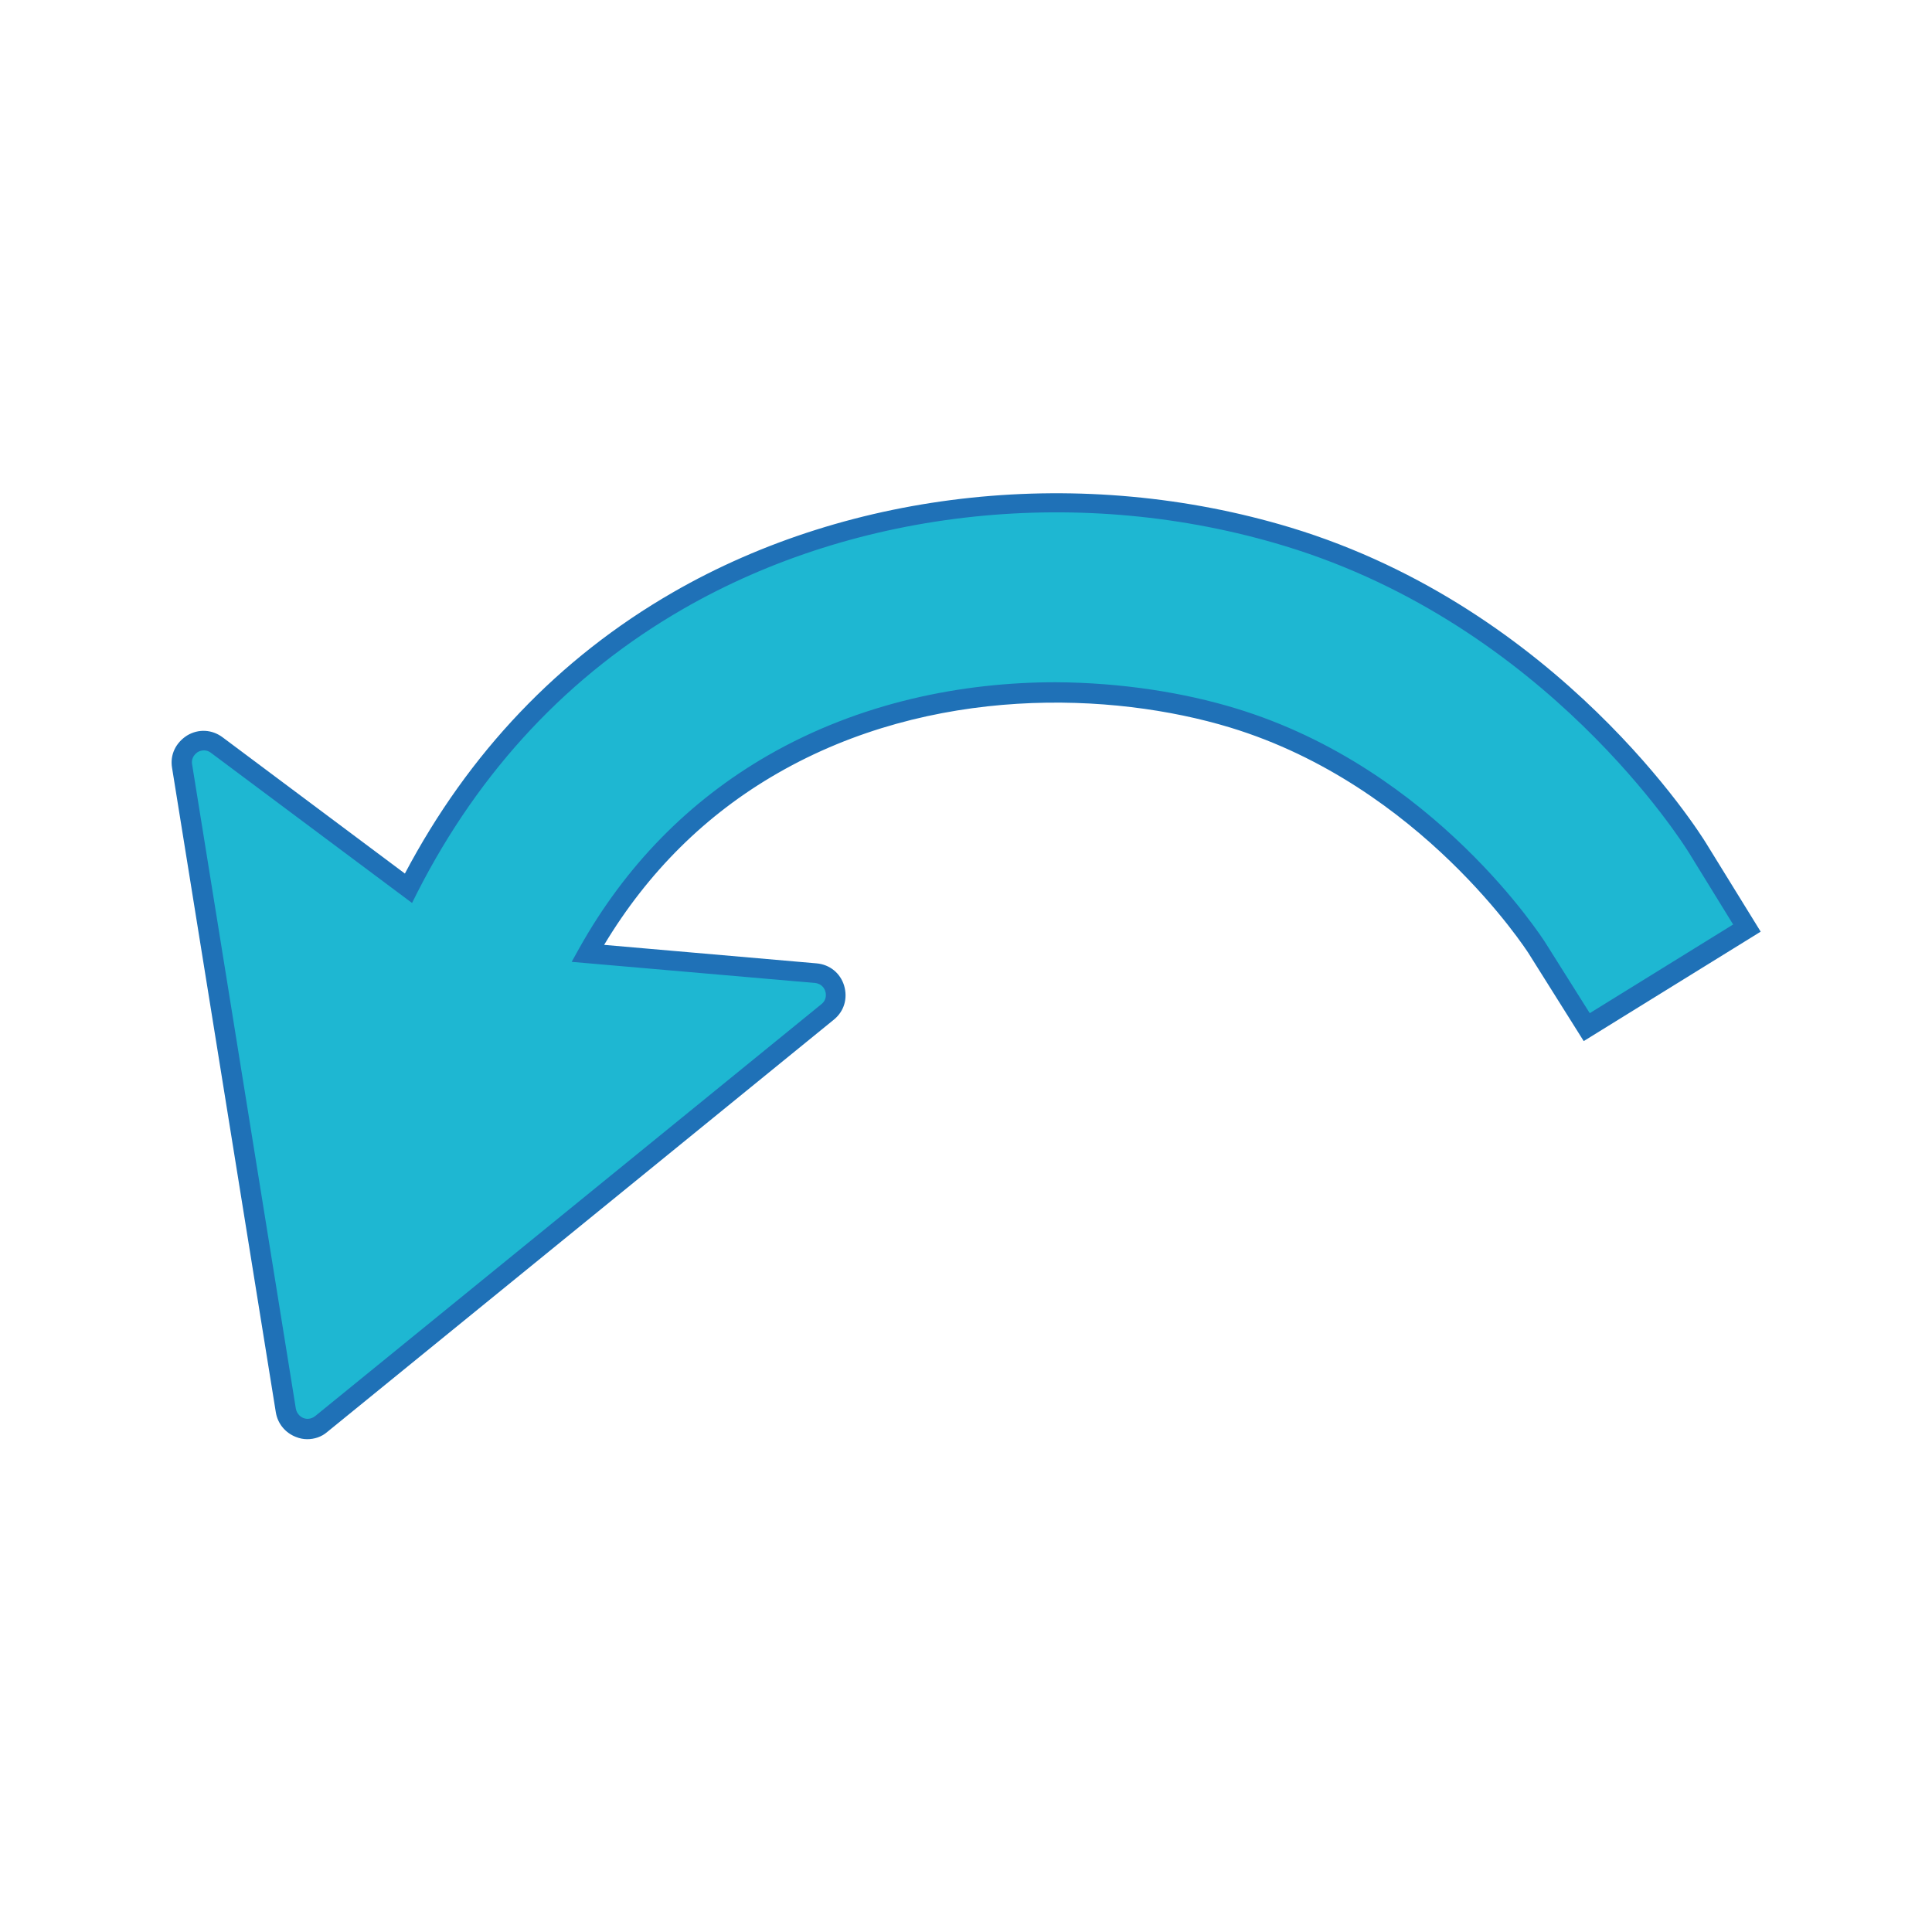
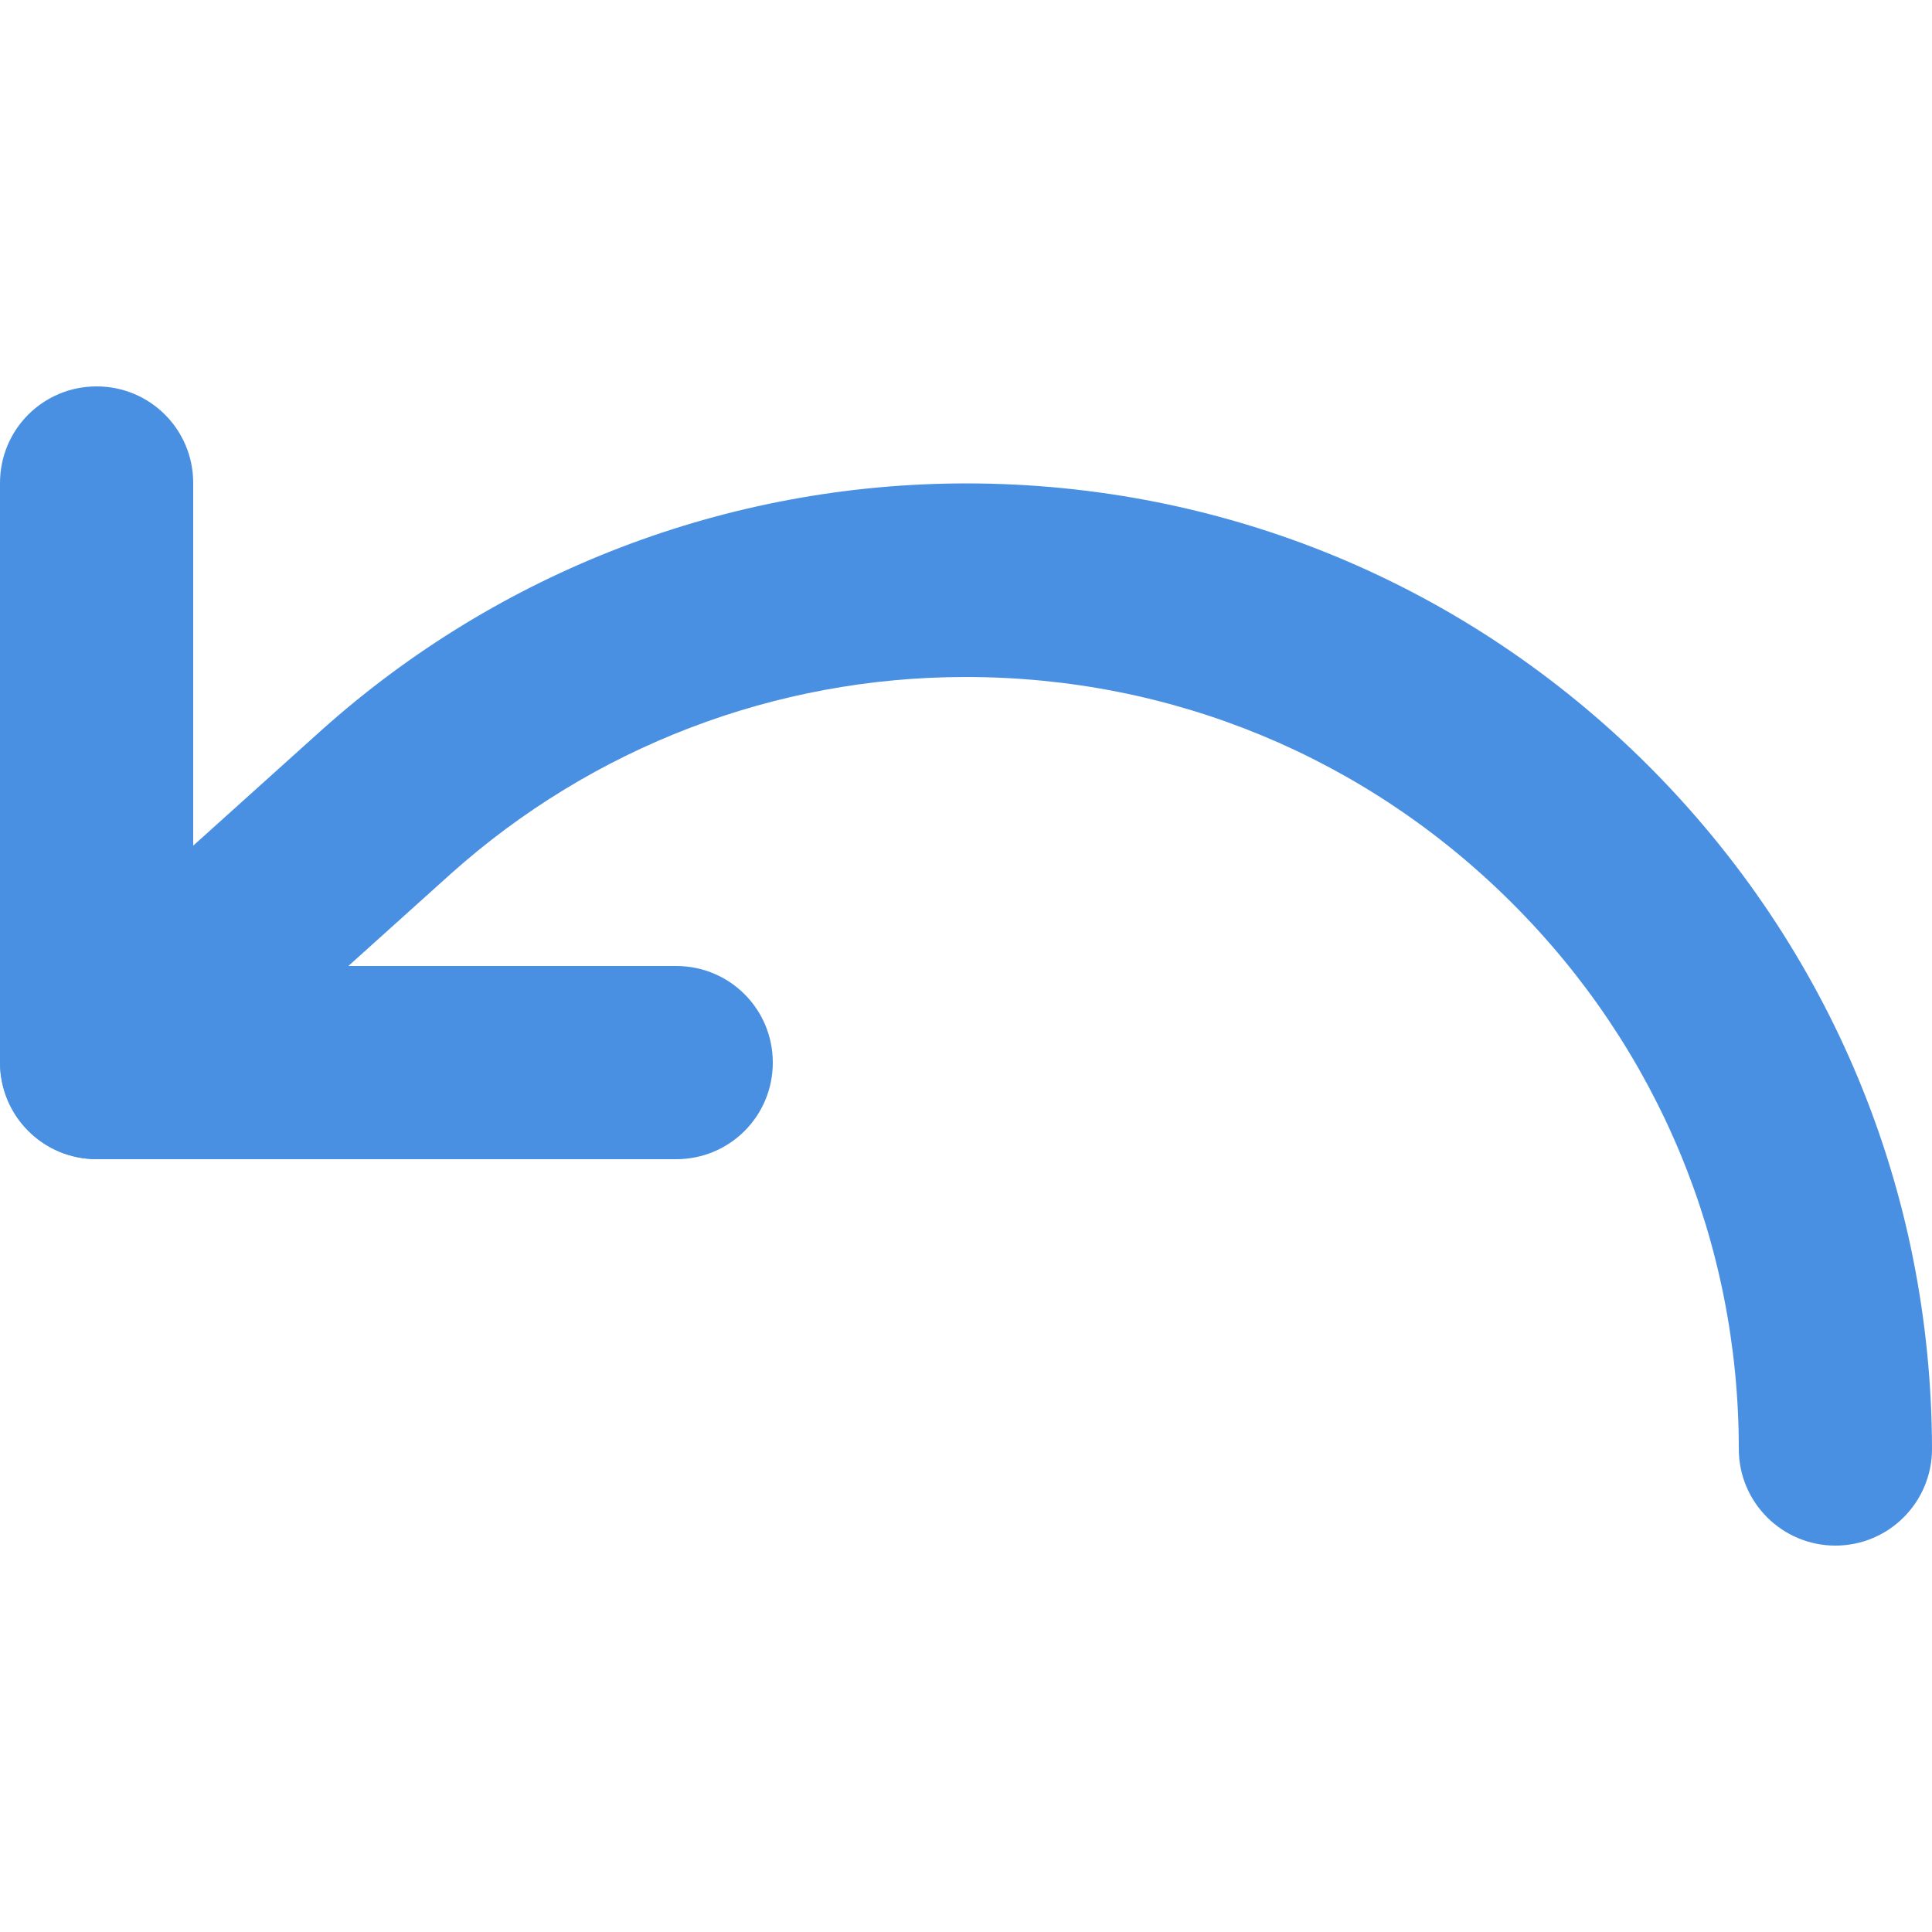
- <svg xmlns="http://www.w3.org/2000/svg" version="1.0" id="katman_2_00000015328674555090814690000013762126697356173469_" x="0px" y="0px" viewBox="0 0 512 512" style="enable-background:new 0 0 512 512;" xml:space="preserve">
+ <svg xmlns="http://www.w3.org/2000/svg" version="1.1" id="katman_1" x="0px" y="0px" viewBox="0 0 48 48" style="enable-background:new 0 0 48 48;" xml:space="preserve">
  <style type="text/css">
- 	.st0{fill:#1EB7D2;}
- 	.st1{fill:#1F71B7;}
+ 	.st0{fill:#4A90E2;}
</style>
-   <path class="st0" d="M57.4,197.5l50.8,37.9c16.6-32.6,40.8-58.5,71.4-76.2c46.9-27.1,107.3-33.4,161.6-16.9  c70.4,21.4,107.1,79.9,108.6,82.4l13.1,21.3l-42.5,26.2l-13.3-21.1c-0.3-0.4-28.8-45.1-80.5-60.8c-31.8-9.7-80.6-11.5-122,12.4  c-20.6,11.9-37,28.7-49,50.1l60.4,5.2c5.2,0.4,7.2,7,3.2,10.3L85.1,377.4c-3.5,2.8-8.7,0.8-9.4-3.6L48.2,203  C47.4,197.9,53.2,194.4,57.4,197.5z" />
-   <path class="st1" d="M78.4,380.8c-2.8-1.1-4.8-3.5-5.3-6.5L45.6,203.5c-0.6-3.5,1-6.7,4-8.6c3-1.8,6.6-1.6,9.4,0.5l48.3,36.1  c16.9-32,40.8-57.1,71-74.5c47.5-27.4,108.7-33.8,163.7-17.2c71.3,21.6,108.5,81,110.1,83.6l14.5,23.5l-46.9,29l-14.7-23.4  c-0.3-0.4-28.4-44.3-79-59.7c-31.3-9.5-79.2-11.3-119.9,12.1c-19,10.9-34.4,26.2-46,45.5l56.3,4.9c3.5,0.3,6.3,2.6,7.3,5.9  c1,3.4,0,6.8-2.7,9L86.7,379.5c-1.5,1.3-3.4,1.9-5.3,1.9C80.4,381.4,79.4,381.2,78.4,380.8z M327.4,187.7c52.9,16,81.7,61.5,82,61.9  l11.9,18.9l38-23.5l-11.7-19c-1.5-2.4-37.7-60.2-107.1-81.3c-53.6-16.3-113.2-10-159.5,16.7c-30.2,17.4-53.9,42.7-70.4,75.1  l-1.4,2.8l-53.3-39.8c-1.6-1.2-3.1-0.4-3.5-0.2c-0.4,0.3-1.8,1.3-1.5,3.2l27.5,170.8c0.3,1.6,1.5,2.3,2,2.5c0.5,0.2,1.8,0.5,3.1-0.5  l134.2-109.2c1.5-1.2,1.2-2.9,1-3.4c-0.1-0.5-0.8-2-2.7-2.2l-64.5-5.6l2-3.6c12.2-21.8,29-39,50-51.1c24.5-14.1,51.6-19.4,76.3-19.4  C297.4,180.9,313.9,183.6,327.4,187.7z" />
+   <g>
+     <g>
+       <g>
+         <path class="st0" d="M45.6,38.4c-1.32,0-2.4-1.07-2.4-2.4c0-5.13-2.01-9.95-5.64-13.57c-3.63-3.62-8.44-5.61-13.56-5.61     c-0.01,0-0.01,0-0.02,0c-4.72,0-9.26,1.74-12.78,4.89l-7.19,6.47c-0.99,0.89-2.5,0.81-3.39-0.18c-0.89-0.99-0.81-2.5,0.18-3.39     l7.2-6.48c4.41-3.94,10.08-6.11,15.98-6.12c0.01,0,0.02,0,0.02,0c6.4,0,12.42,2.49,16.95,7.01C45.49,23.56,47.99,29.59,48,36     C48,37.32,46.93,38.4,45.6,38.4C45.6,38.4,45.6,38.4,45.6,38.4z" />
+       </g>
+       <g>
+         <path class="st0" d="M16.8,28.8H2.4c-1.33,0-2.4-1.07-2.4-2.4V12c0-1.33,1.07-2.4,2.4-2.4s2.4,1.07,2.4,2.4v12h12     c1.33,0,2.4,1.07,2.4,2.4C19.2,27.73,18.13,28.8,16.8,28.8z" />
+       </g>
+     </g>
+   </g>
</svg>
